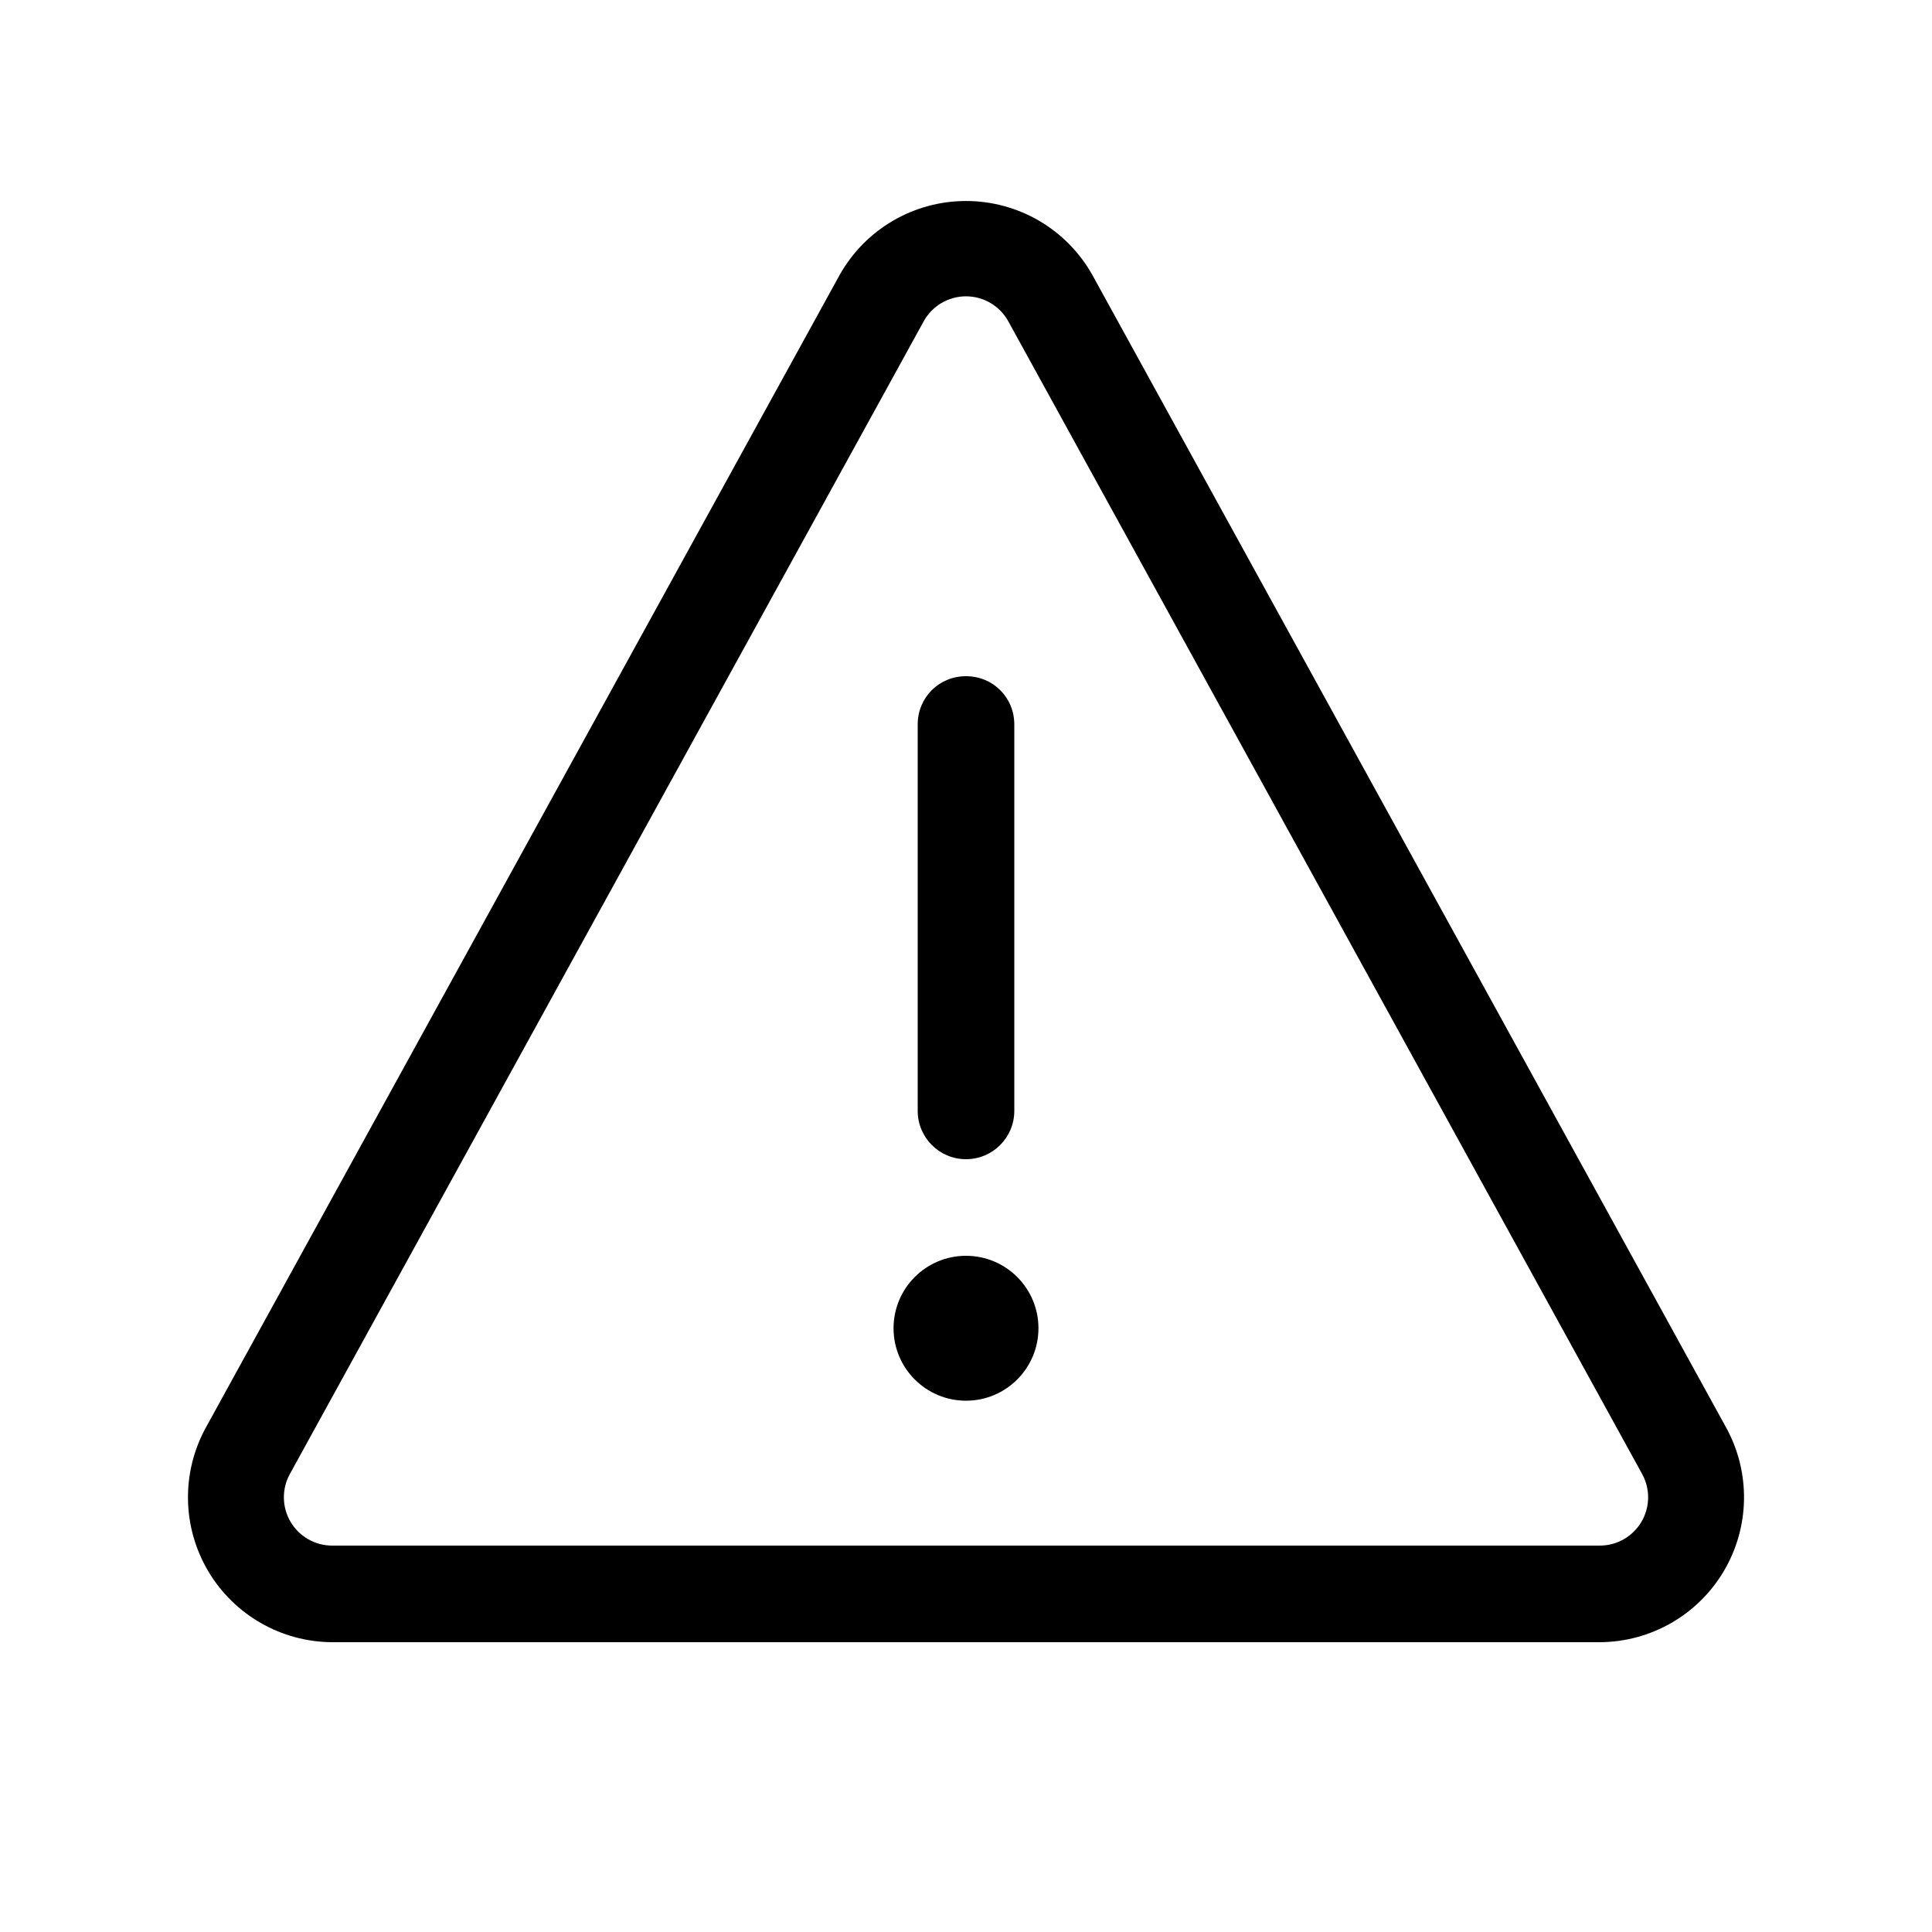
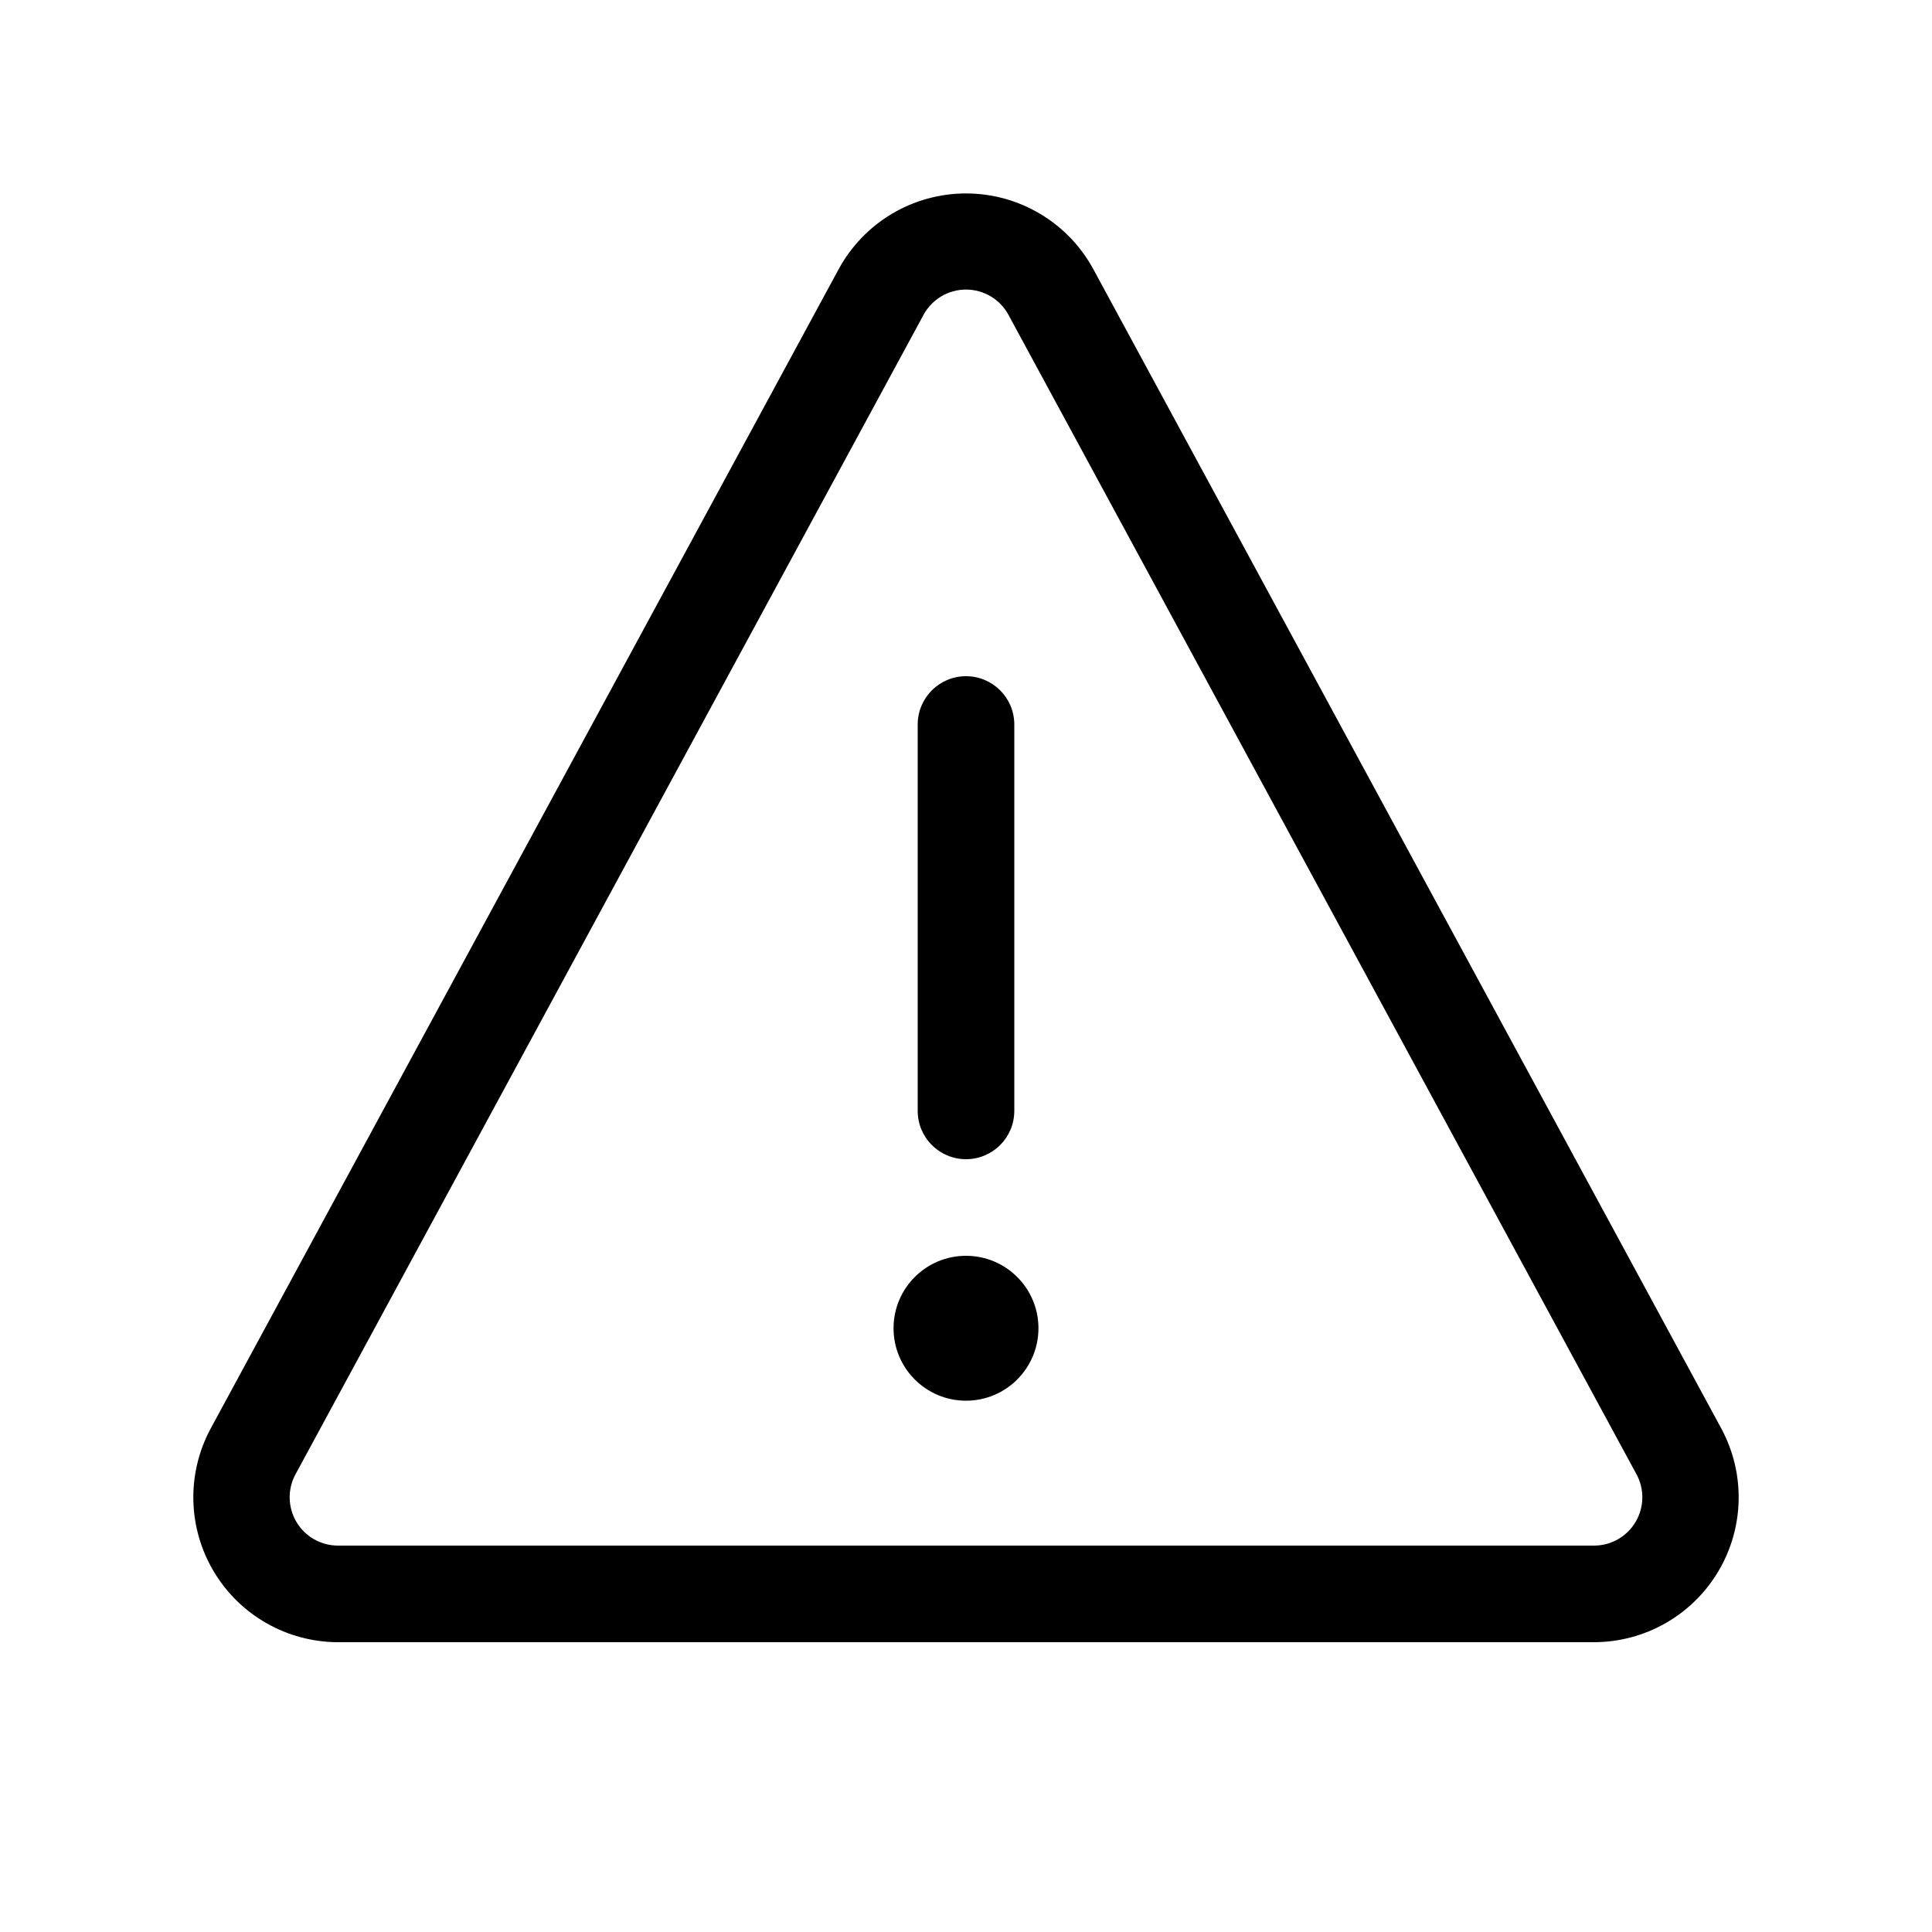
<svg xmlns="http://www.w3.org/2000/svg" width="20" height="20" viewBox="0 0 20 20">
-   <path d="M10 7c.28 0 .5.22.5.5v4a.5.5 0 01-1 0v-4c0-.28.22-.5.5-.5zm0 7.5a.75.75 0 100-1.5.75.75 0 000 1.5zM8.69 2.85a1.5 1.5 0 012.62 0l6.56 11.93A1.5 1.5 0 0116.56 17H3.44a1.5 1.5 0 01-1.31-2.22L8.69 2.85zm1.75.48a.5.5 0 00-.88 0L3 15.26a.5.5 0 00.44.74h13.12a.5.5 0 00.44-.74L10.44 3.33z" />
+   <path d="M9.56 3.26a.5.5 0 01.88 0l6.5 12a.5.5 0 01-.44.74h-13a.5.5 0 01-.44-.74l6.5-12zm1.76-.47a1.5 1.5 0 00-2.64 0l-6.5 12A1.5 1.5 0 003.5 17h13a1.5 1.5 0 001.32-2.21l-6.5-12zM10.5 7.5a.5.5 0 10-1 0v4a.5.5 0 001 0v-4zm.25 6.25a.75.75 0 11-1.5 0 .75.75 0 011.5 0z" />
</svg>
